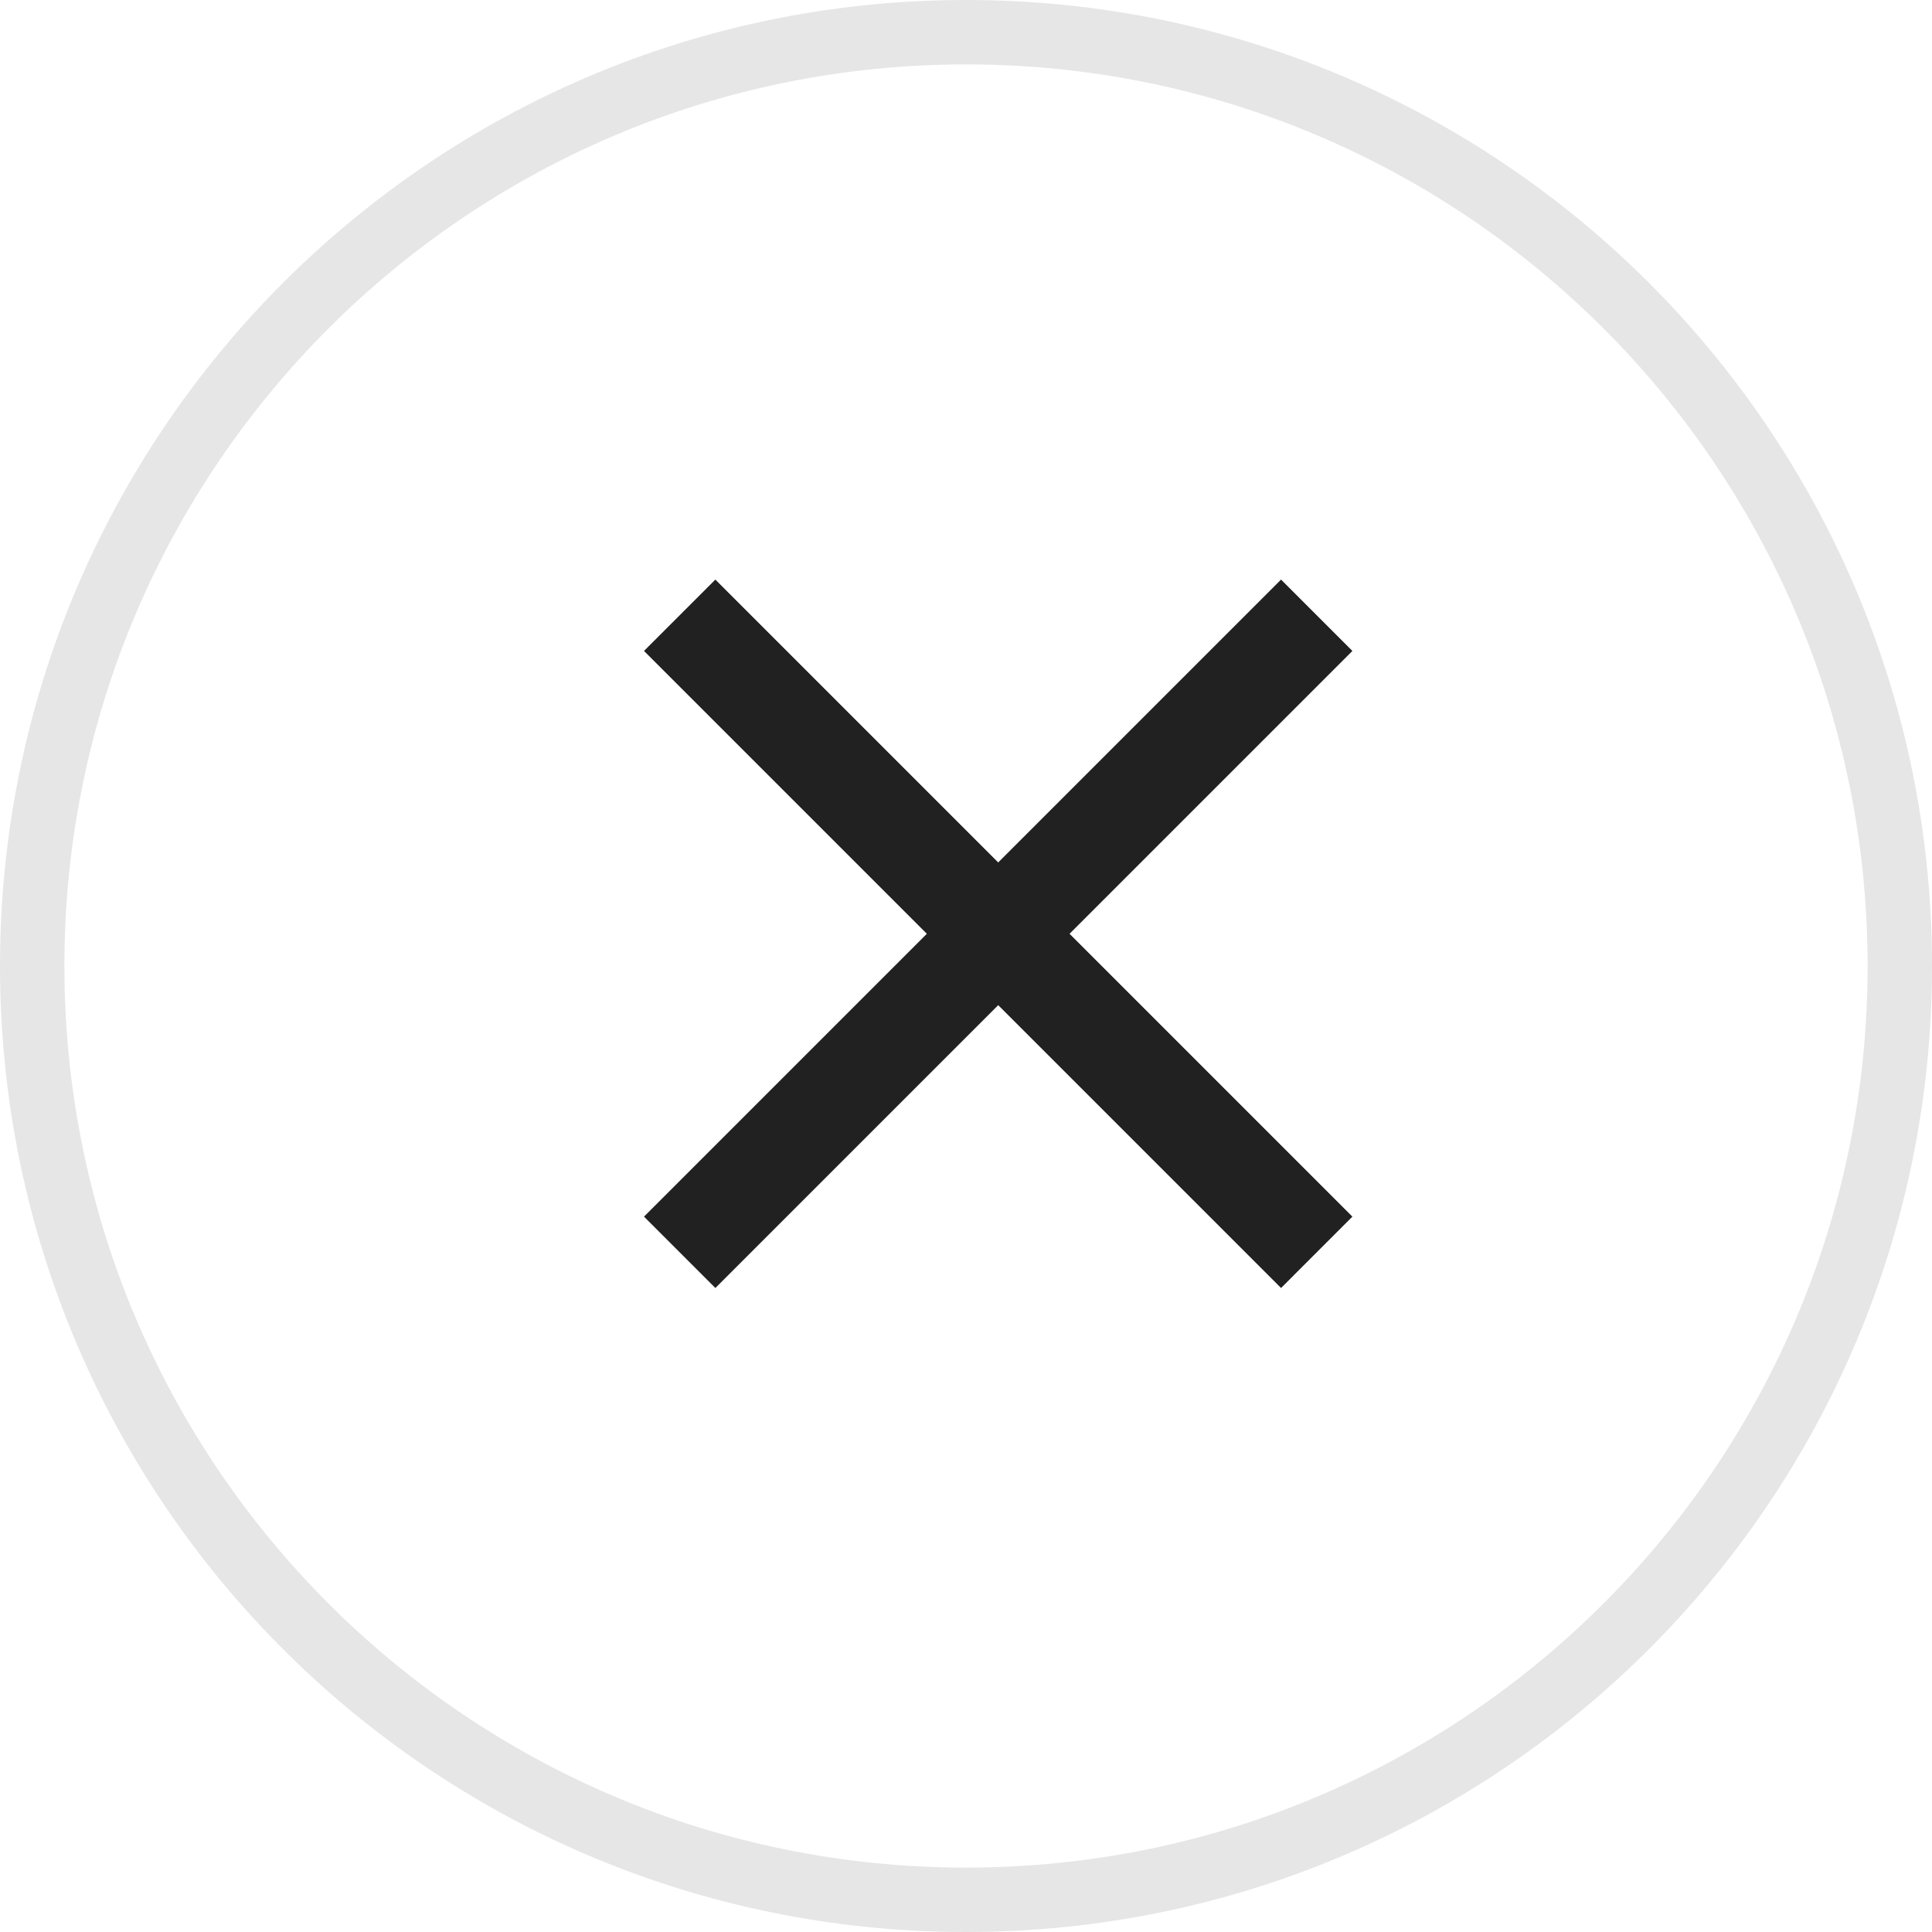
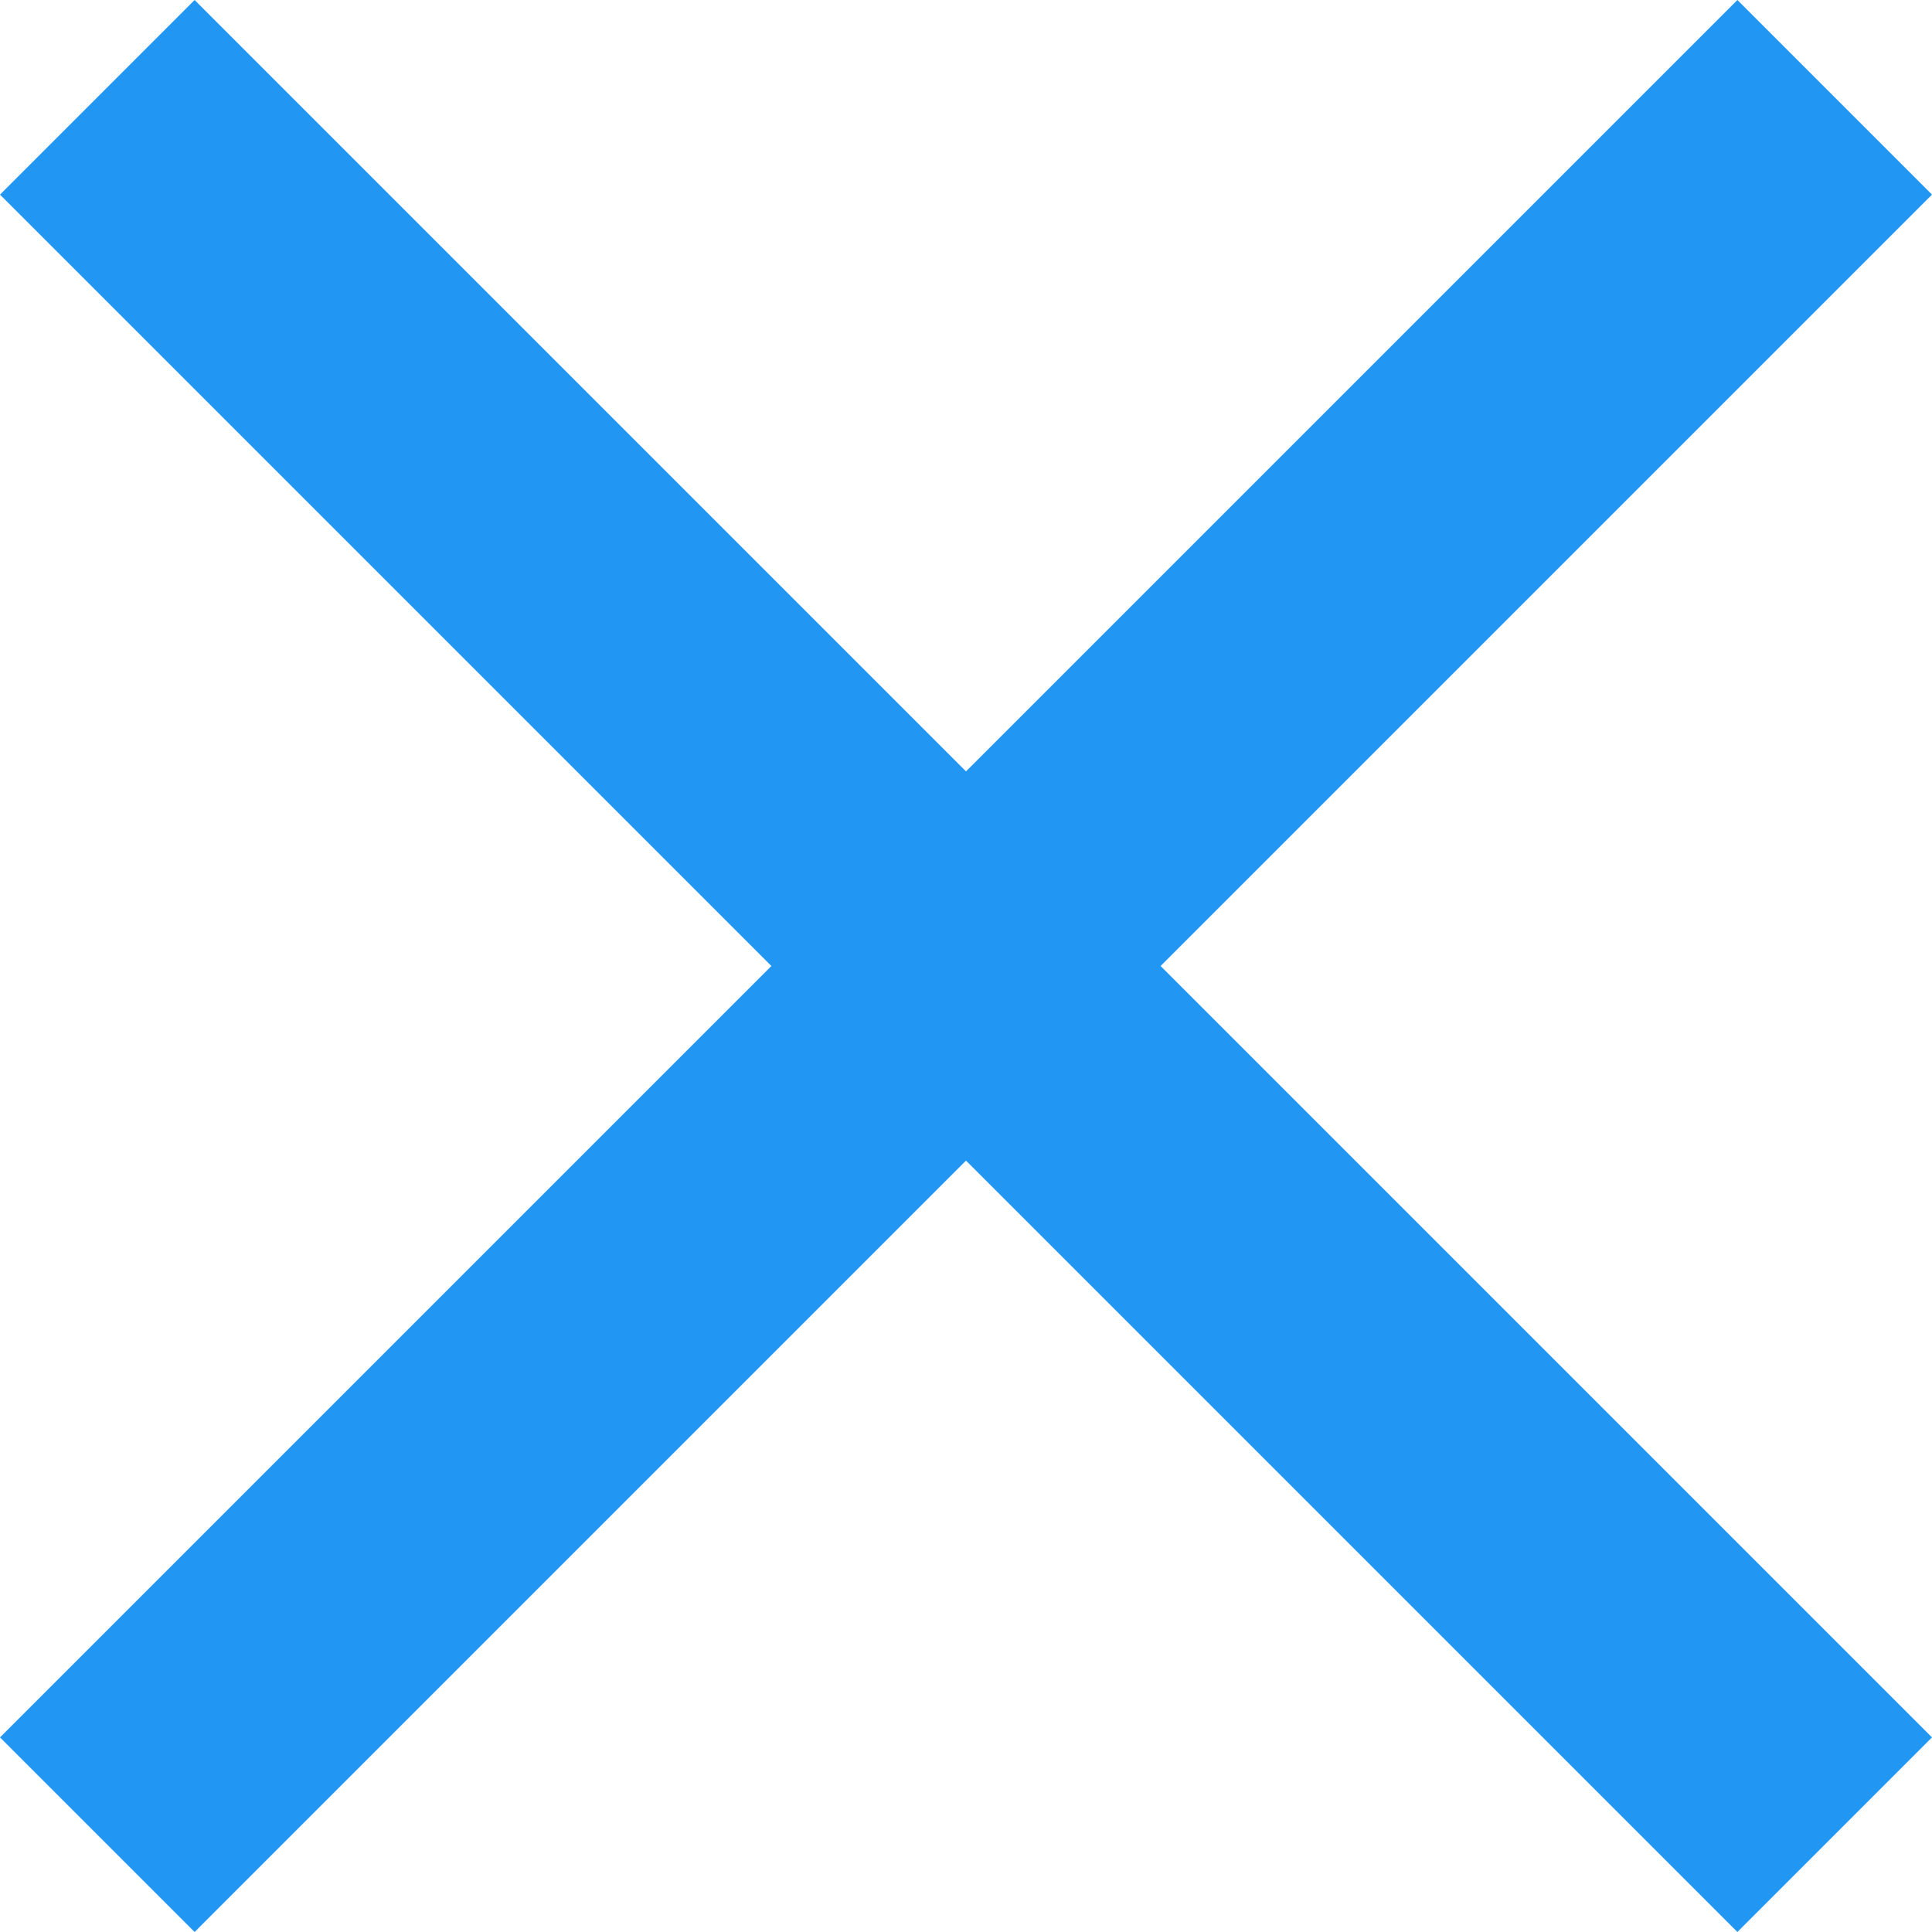
- <svg xmlns="http://www.w3.org/2000/svg" width="30" height="30" fill="none">
-   <circle cx="15" cy="15" r="15" />
-   <circle cx="15" cy="15" r="14.5" stroke="#000" stroke-opacity=".1" />
-   <path d="M21 10.108L19.892 9 15.5 13.392 11.108 9 10 10.108l4.392 4.392L10 18.892 11.108 20l4.392-4.392L19.892 20 21 18.892 16.608 14.5 21 10.108z" fill="#212121" />
+ <svg xmlns="http://www.w3.org/2000/svg" width="11" height="11" viewBox="0 0 11 11" fill="none">
+   <path d="M11 1.108L9.892 0L5.5 4.392L1.108 0L0 1.108L4.392 5.5L0 9.892L1.108 11L5.5 6.608L9.892 11L11 9.892L6.608 5.5L11 1.108Z" fill="#2196F3" />
</svg>
